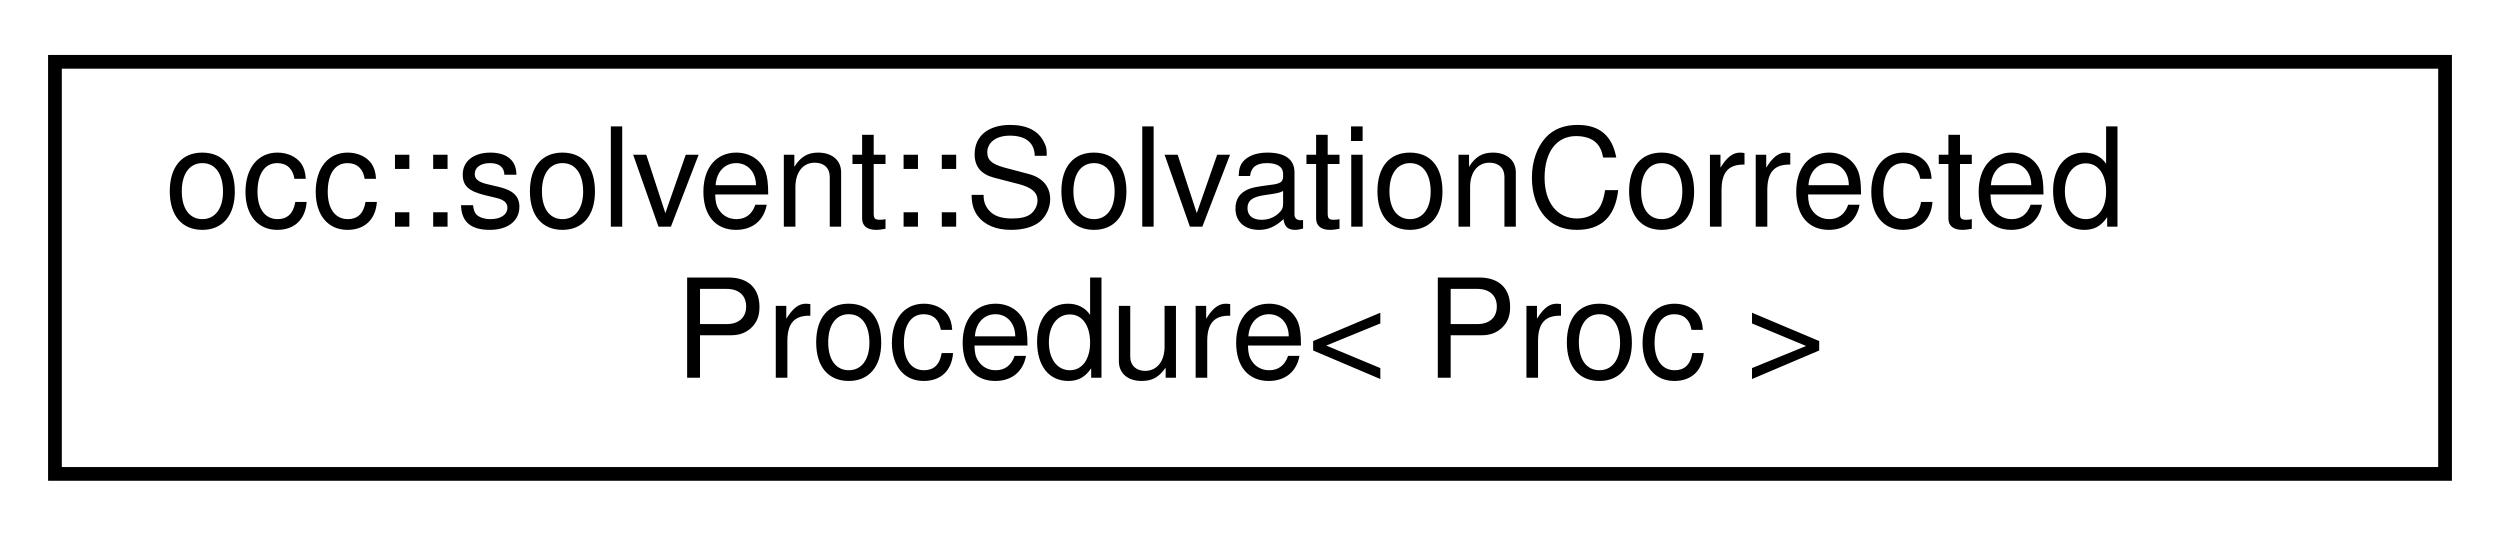
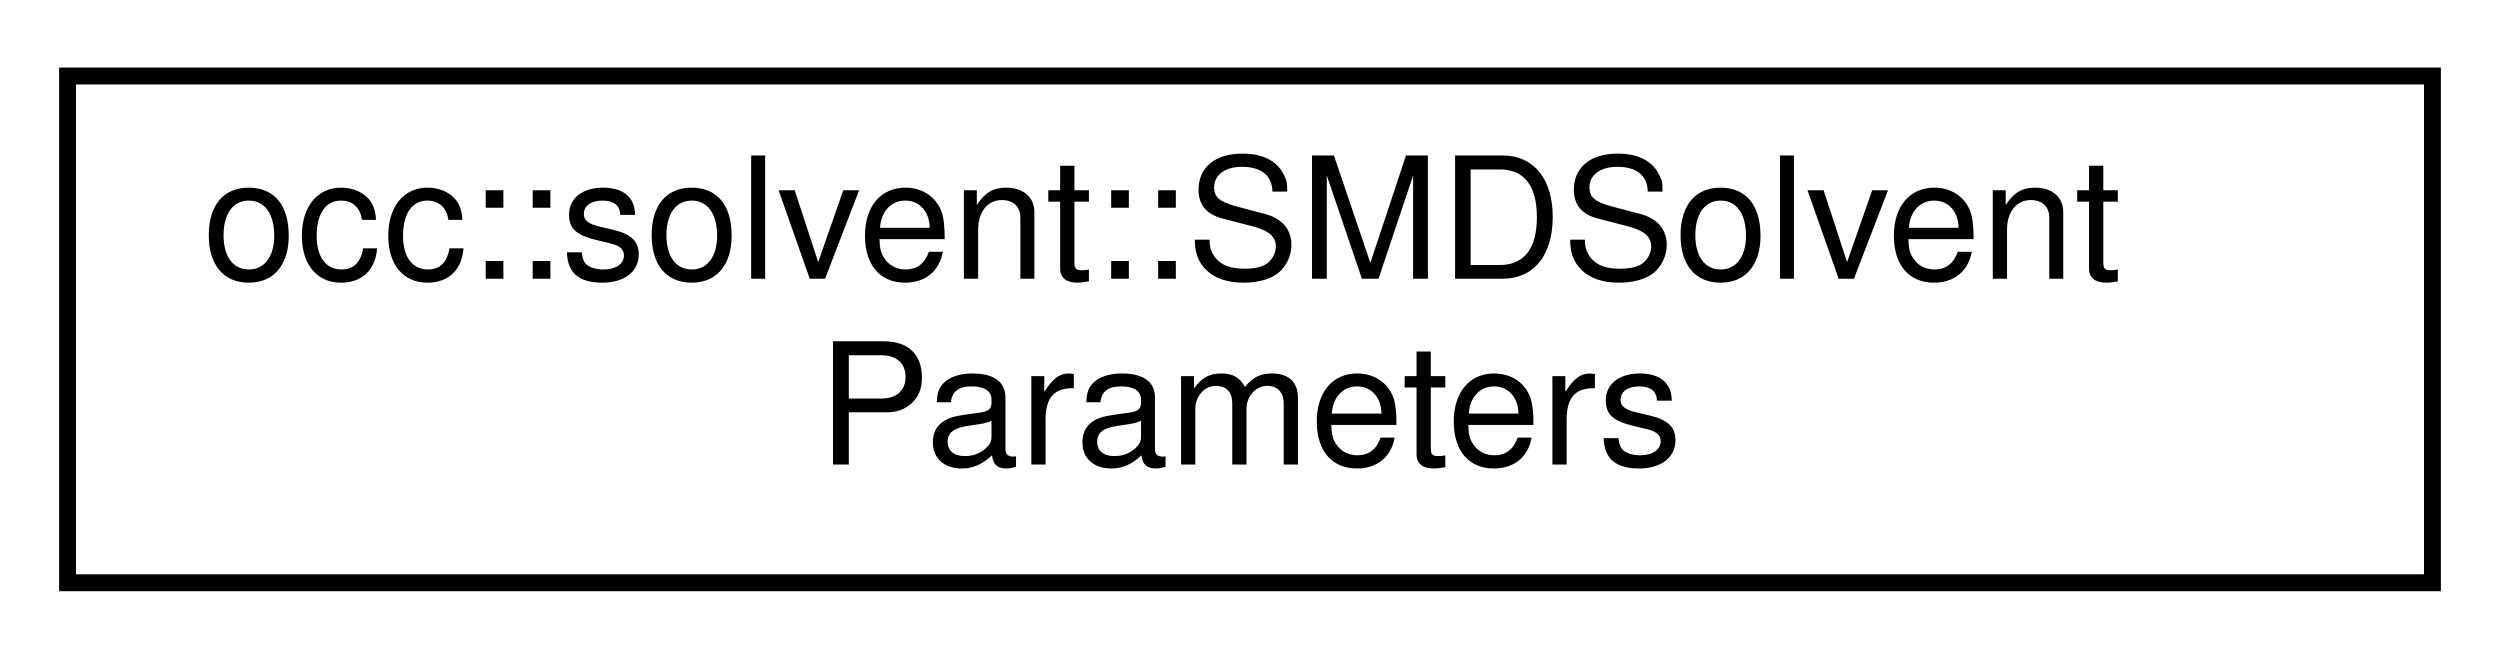
- <svg xmlns="http://www.w3.org/2000/svg" xmlns:xlink="http://www.w3.org/1999/xlink" width="182pt" height="39pt" viewBox="0.00 0.00 182.00 39.00">
+ <svg xmlns="http://www.w3.org/2000/svg" xmlns:xlink="http://www.w3.org/1999/xlink" width="148pt" height="39pt" viewBox="0.00 0.00 148.00 39.00">
  <g id="graph0" class="graph" transform="scale(1 1) rotate(0) translate(4 35)">
    <g id="node1" class="node">
      <g id="a_node1">
-         <a xlink:href="classocc_1_1solvent_1_1SolvationCorrectedProcedure.html" target="_top" xlink:title=" ">
-           <polygon fill="none" stroke="black" points="0,-0.5 0,-30.5 174,-30.5 174,-0.5 0,-0.5" />
-           <text text-anchor="start" x="8" y="-18.5" font-family="Helvetica,sans-Serif" font-size="10.00">occ::solvent::SolvationCorrected</text>
-           <text text-anchor="middle" x="87" y="-7.5" font-family="Helvetica,sans-Serif" font-size="10.00">Procedure&lt; Proc &gt;</text>
+         <a xlink:href="structocc_1_1solvent_1_1SMDSolventParameters.html" target="_top" xlink:title=" ">
+           <polygon fill="none" stroke="black" points="0,-0.5 0,-30.5 140,-30.5 140,-0.5 0,-0.5" />
+           <text text-anchor="start" x="8" y="-18.5" font-family="Helvetica,sans-Serif" font-size="10.00">occ::solvent::SMDSolvent</text>
+           <text text-anchor="middle" x="70" y="-7.5" font-family="Helvetica,sans-Serif" font-size="10.00">Parameters</text>
        </a>
      </g>
    </g>
  </g>
</svg>
